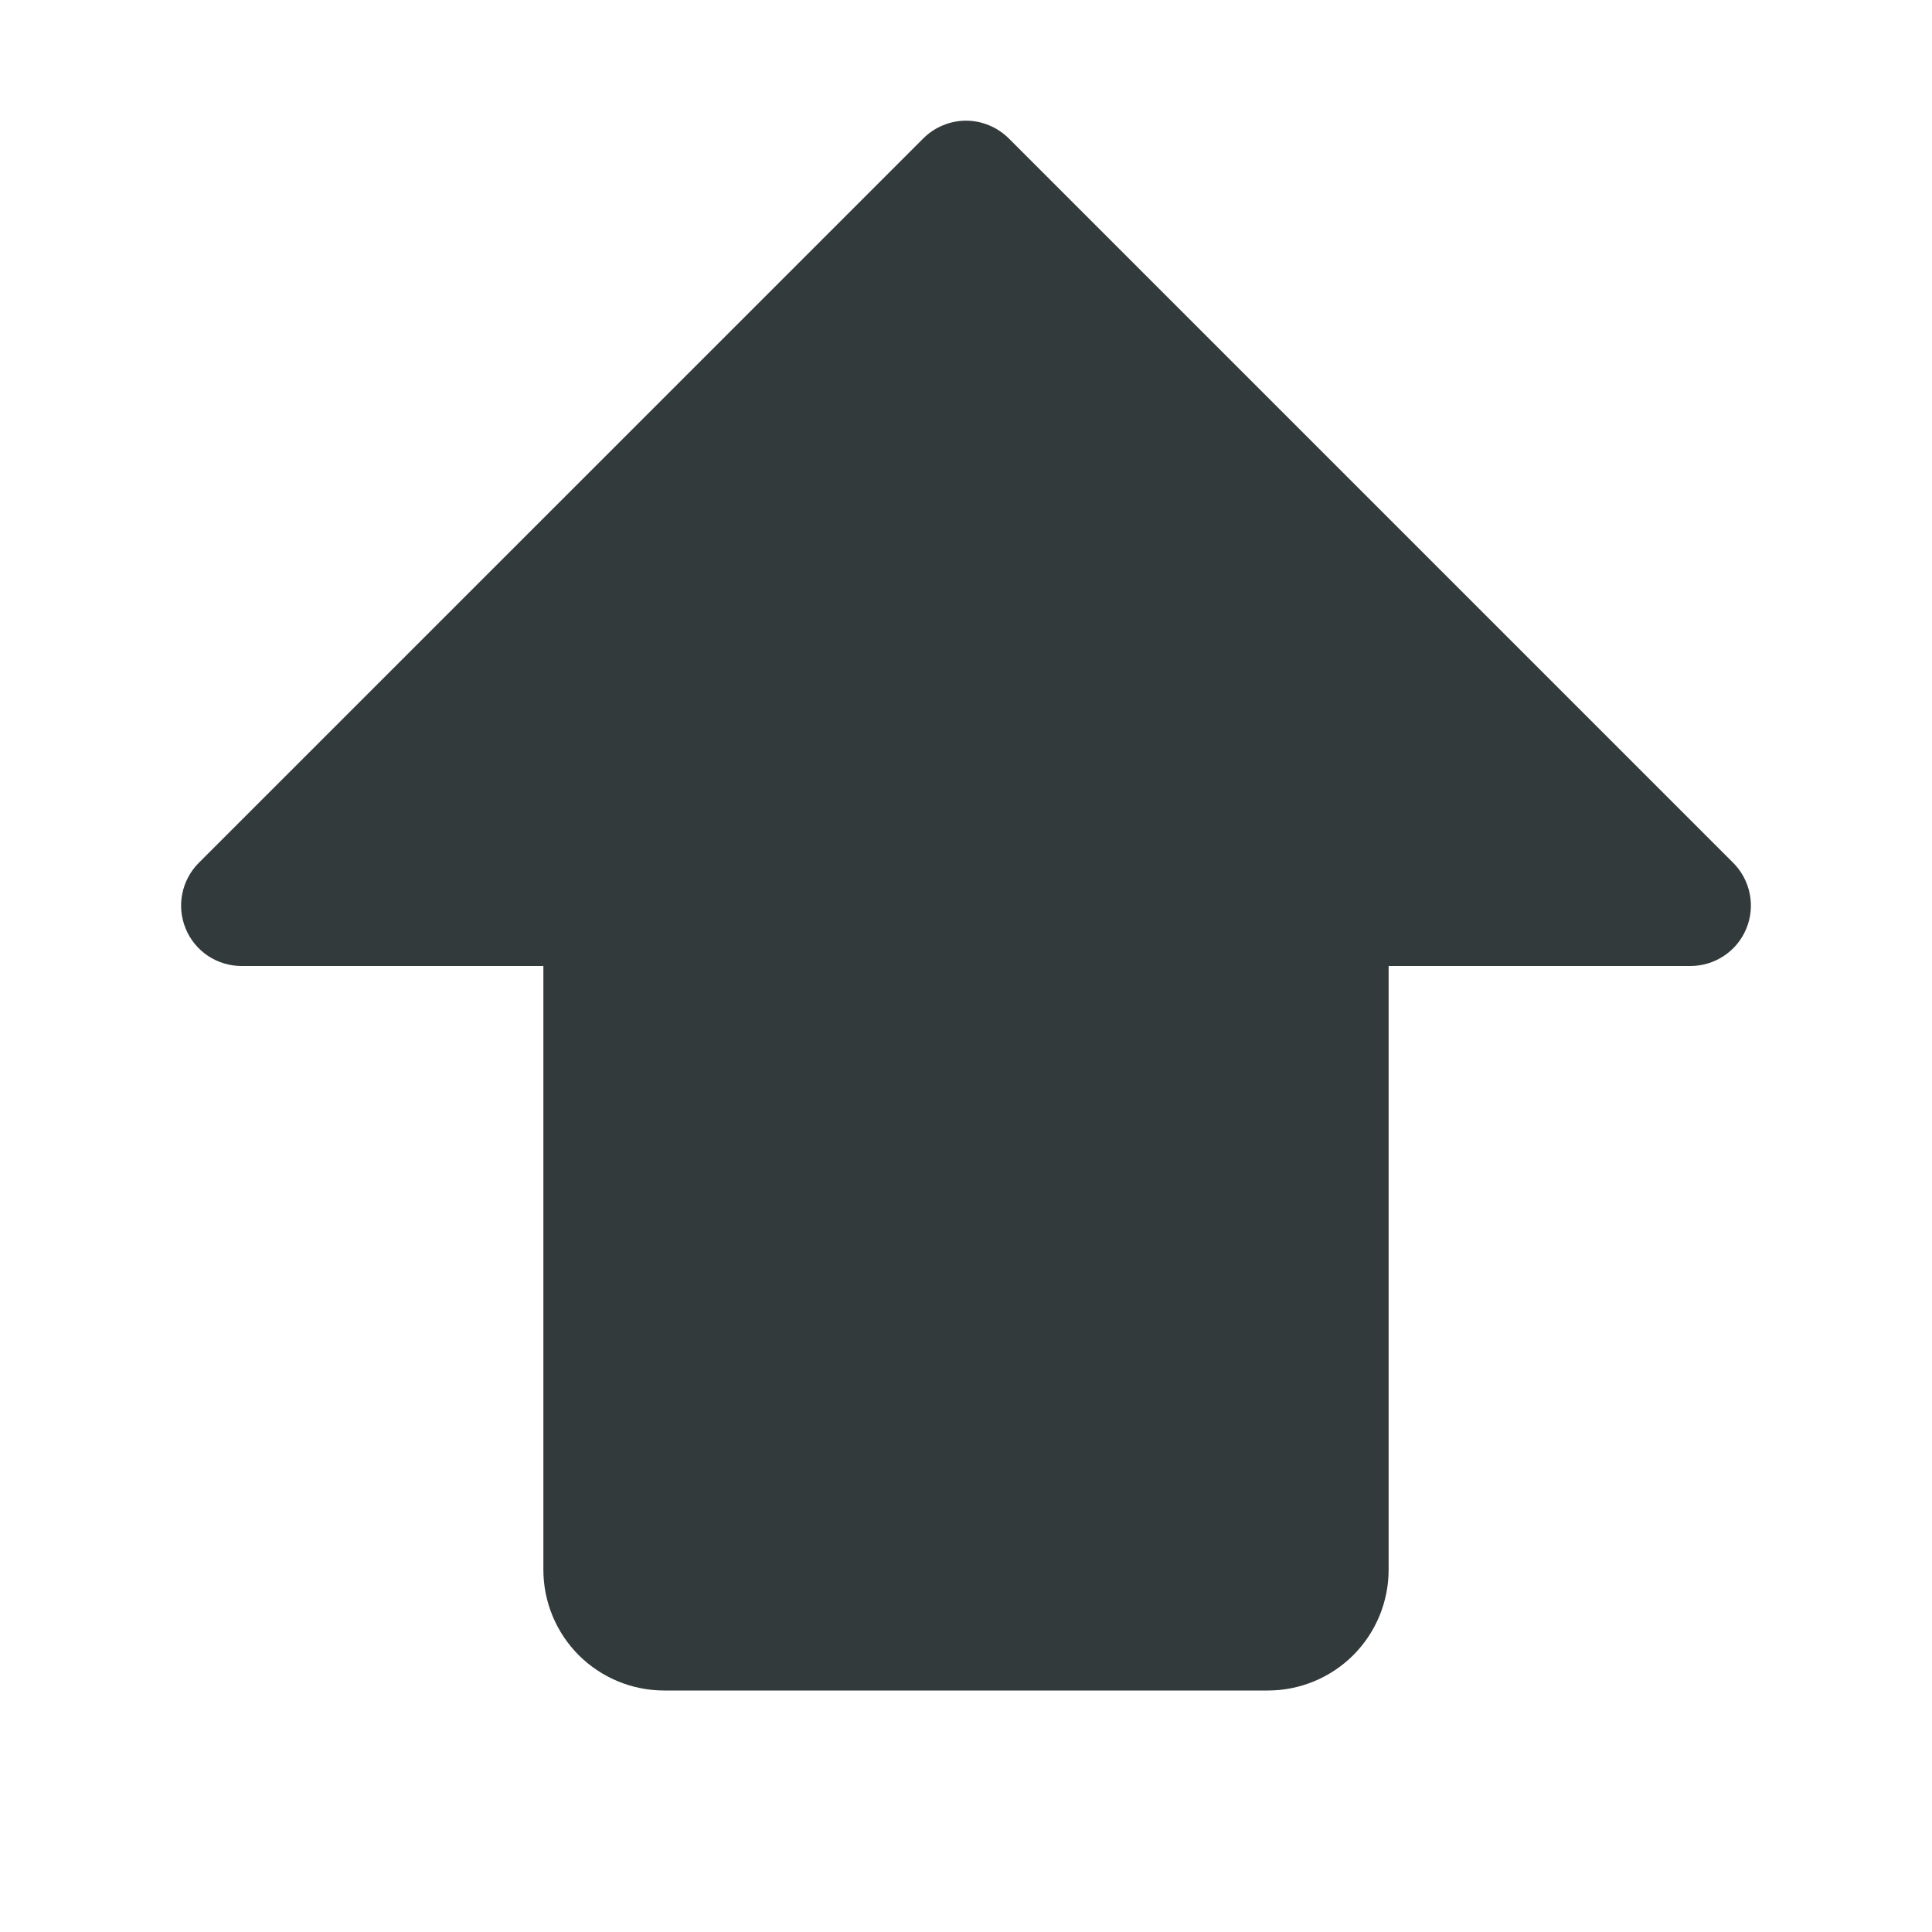
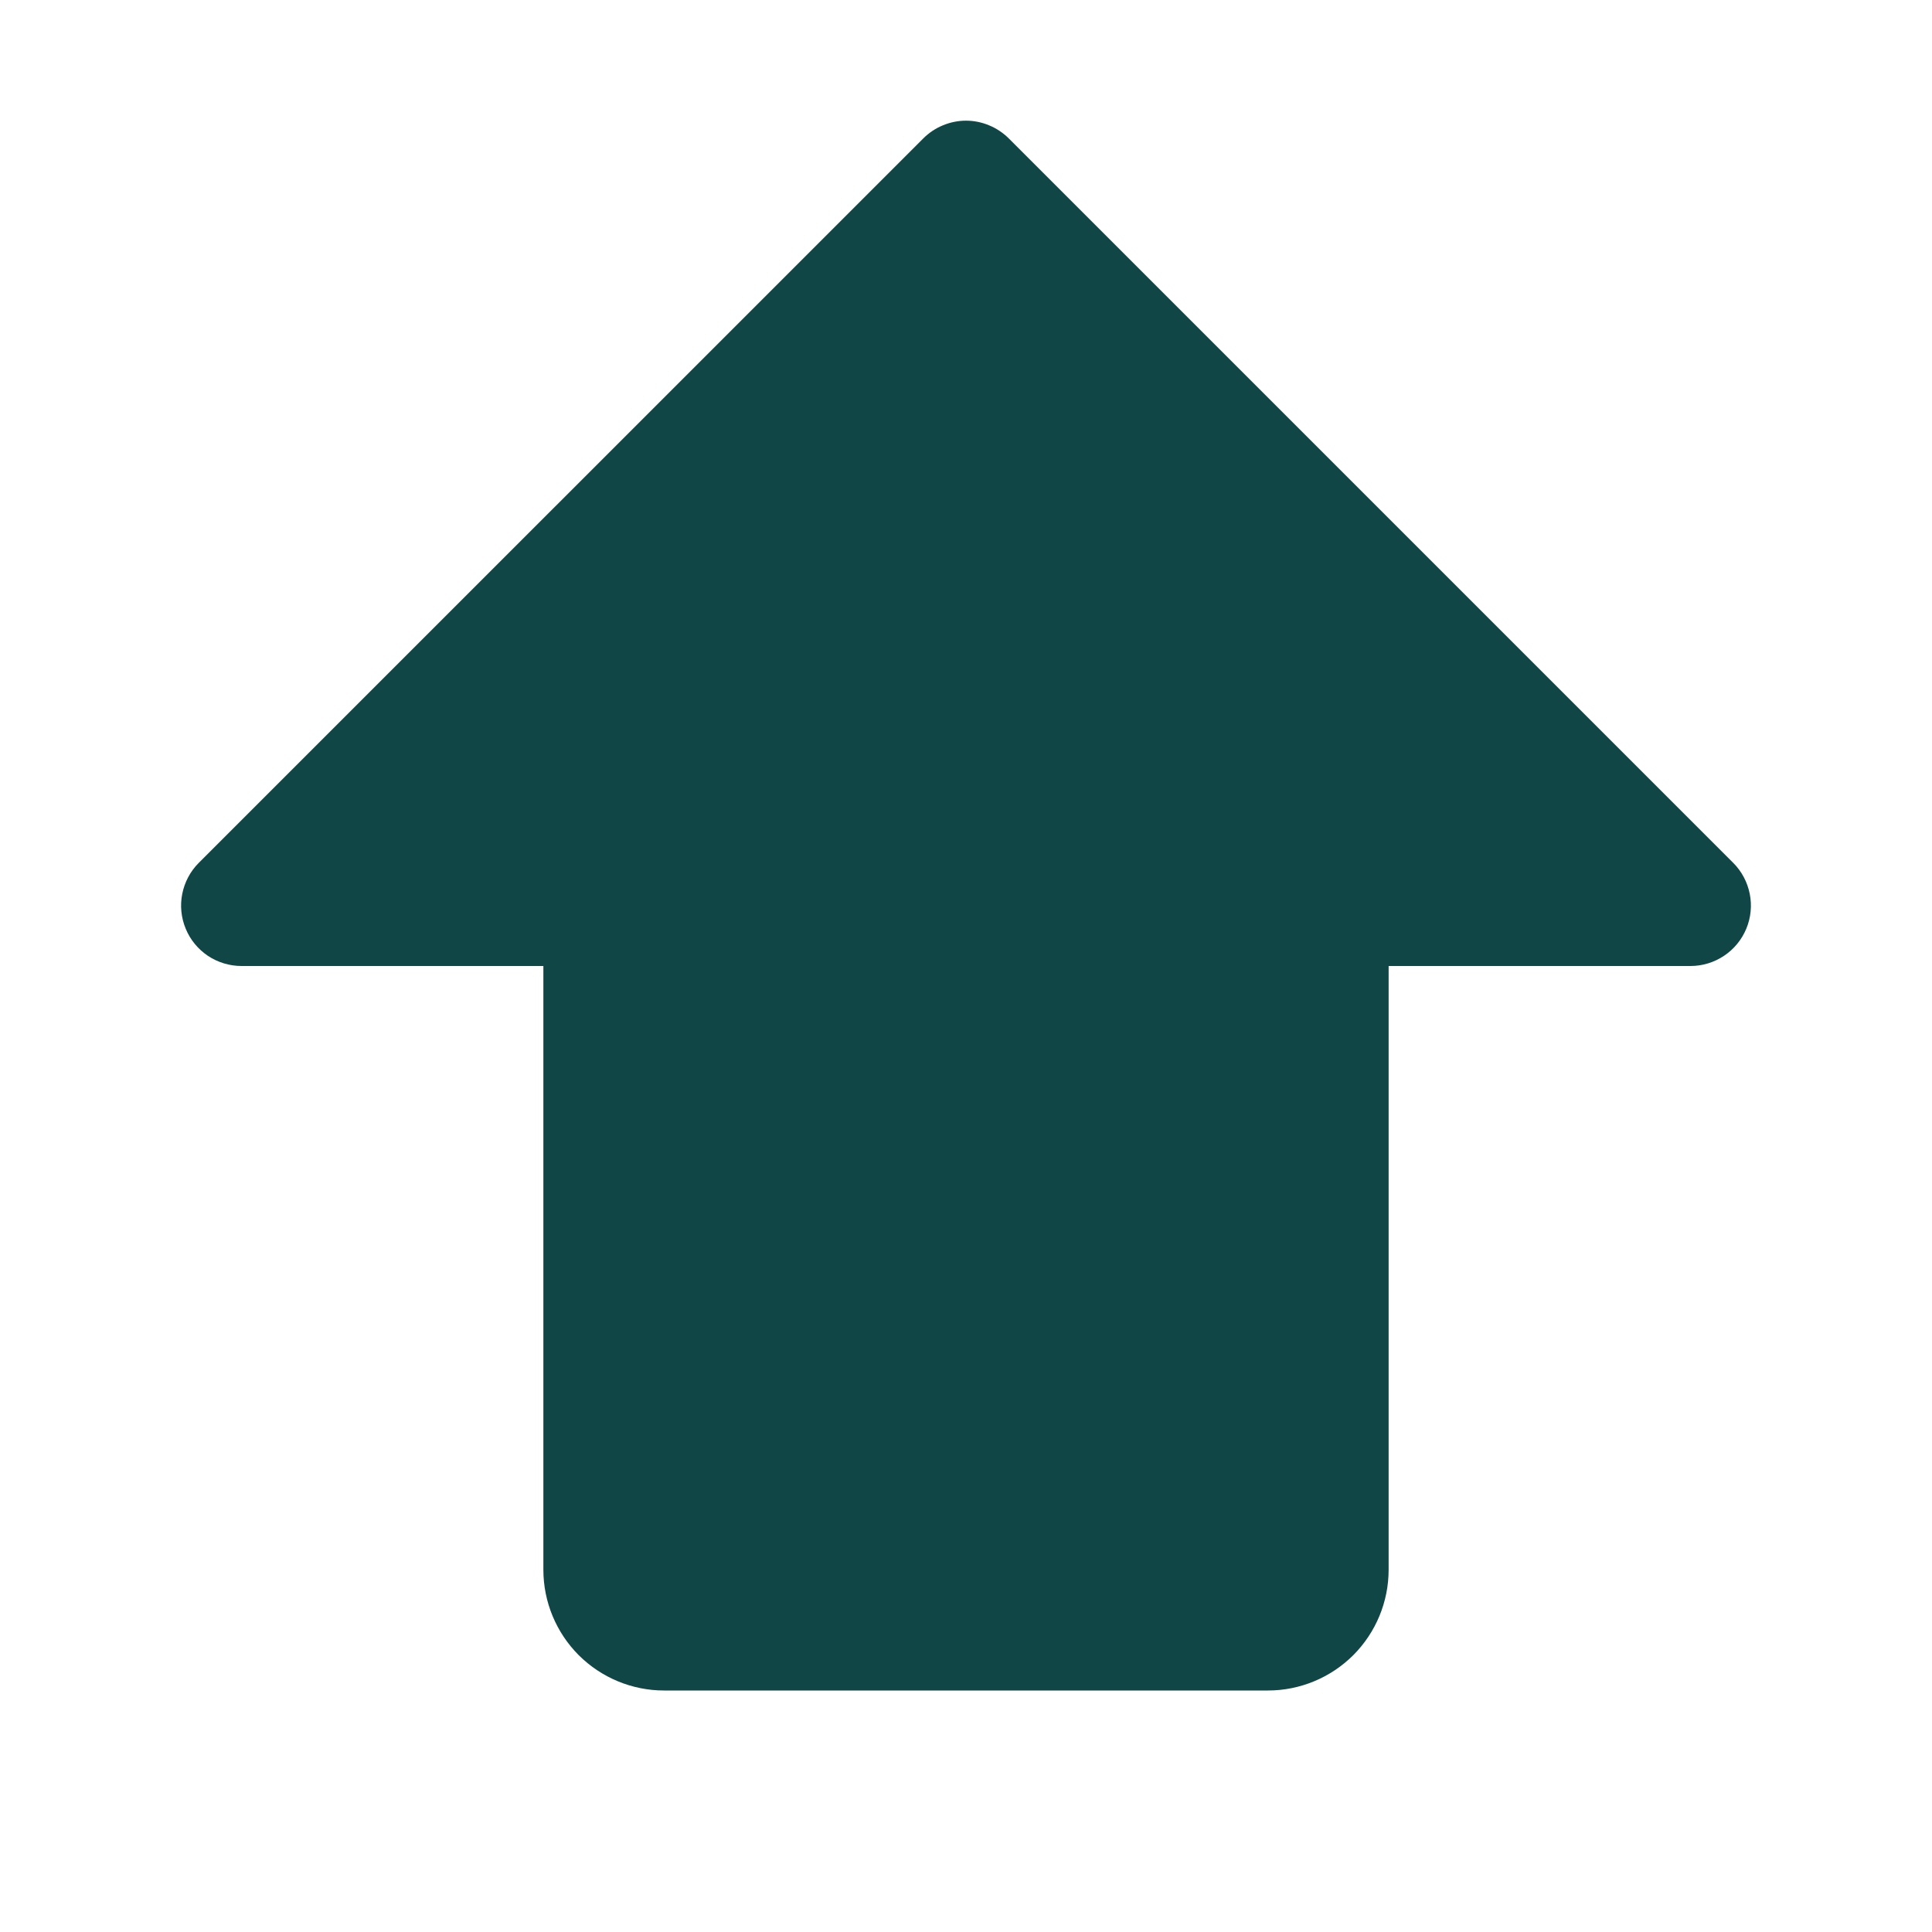
<svg xmlns="http://www.w3.org/2000/svg" width="24" height="24" viewBox="0 0 24 24" fill="none">
-   <path d="M21.693 11.537C21.636 11.674 21.54 11.791 21.417 11.873C21.293 11.956 21.148 12 21 12H17.25V19.5C17.25 19.898 17.092 20.279 16.811 20.561C16.529 20.842 16.148 21 15.75 21H8.25C7.852 21 7.471 20.842 7.189 20.561C6.908 20.279 6.75 19.898 6.75 19.5V12H3C2.852 12 2.707 11.956 2.583 11.874C2.46 11.791 2.363 11.674 2.307 11.537C2.25 11.4 2.235 11.249 2.264 11.104C2.293 10.958 2.364 10.824 2.469 10.719L11.47 1.719C11.539 1.65 11.622 1.594 11.713 1.557C11.804 1.519 11.902 1.499 12 1.499C12.099 1.499 12.196 1.519 12.287 1.557C12.378 1.594 12.461 1.65 12.531 1.719L21.531 10.719C21.636 10.824 21.707 10.958 21.736 11.104C21.765 11.249 21.75 11.4 21.693 11.537Z" fill="#323A3B" />
+   <path d="M21.693 11.537C21.636 11.674 21.54 11.791 21.417 11.873C21.293 11.956 21.148 12 21 12H17.25V19.5C17.25 19.898 17.092 20.279 16.811 20.561C16.529 20.842 16.148 21 15.75 21H8.25C7.852 21 7.471 20.842 7.189 20.561C6.908 20.279 6.75 19.898 6.75 19.5V12H3C2.852 12 2.707 11.956 2.583 11.874C2.46 11.791 2.363 11.674 2.307 11.537C2.25 11.4 2.235 11.249 2.264 11.104C2.293 10.958 2.364 10.824 2.469 10.719L11.47 1.719C11.539 1.65 11.622 1.594 11.713 1.557C11.804 1.519 11.902 1.499 12 1.499C12.099 1.499 12.196 1.519 12.287 1.557C12.378 1.594 12.461 1.65 12.531 1.719L21.531 10.719C21.636 10.824 21.707 10.958 21.736 11.104C21.765 11.249 21.75 11.4 21.693 11.537Z" fill="#114646" />
</svg>
